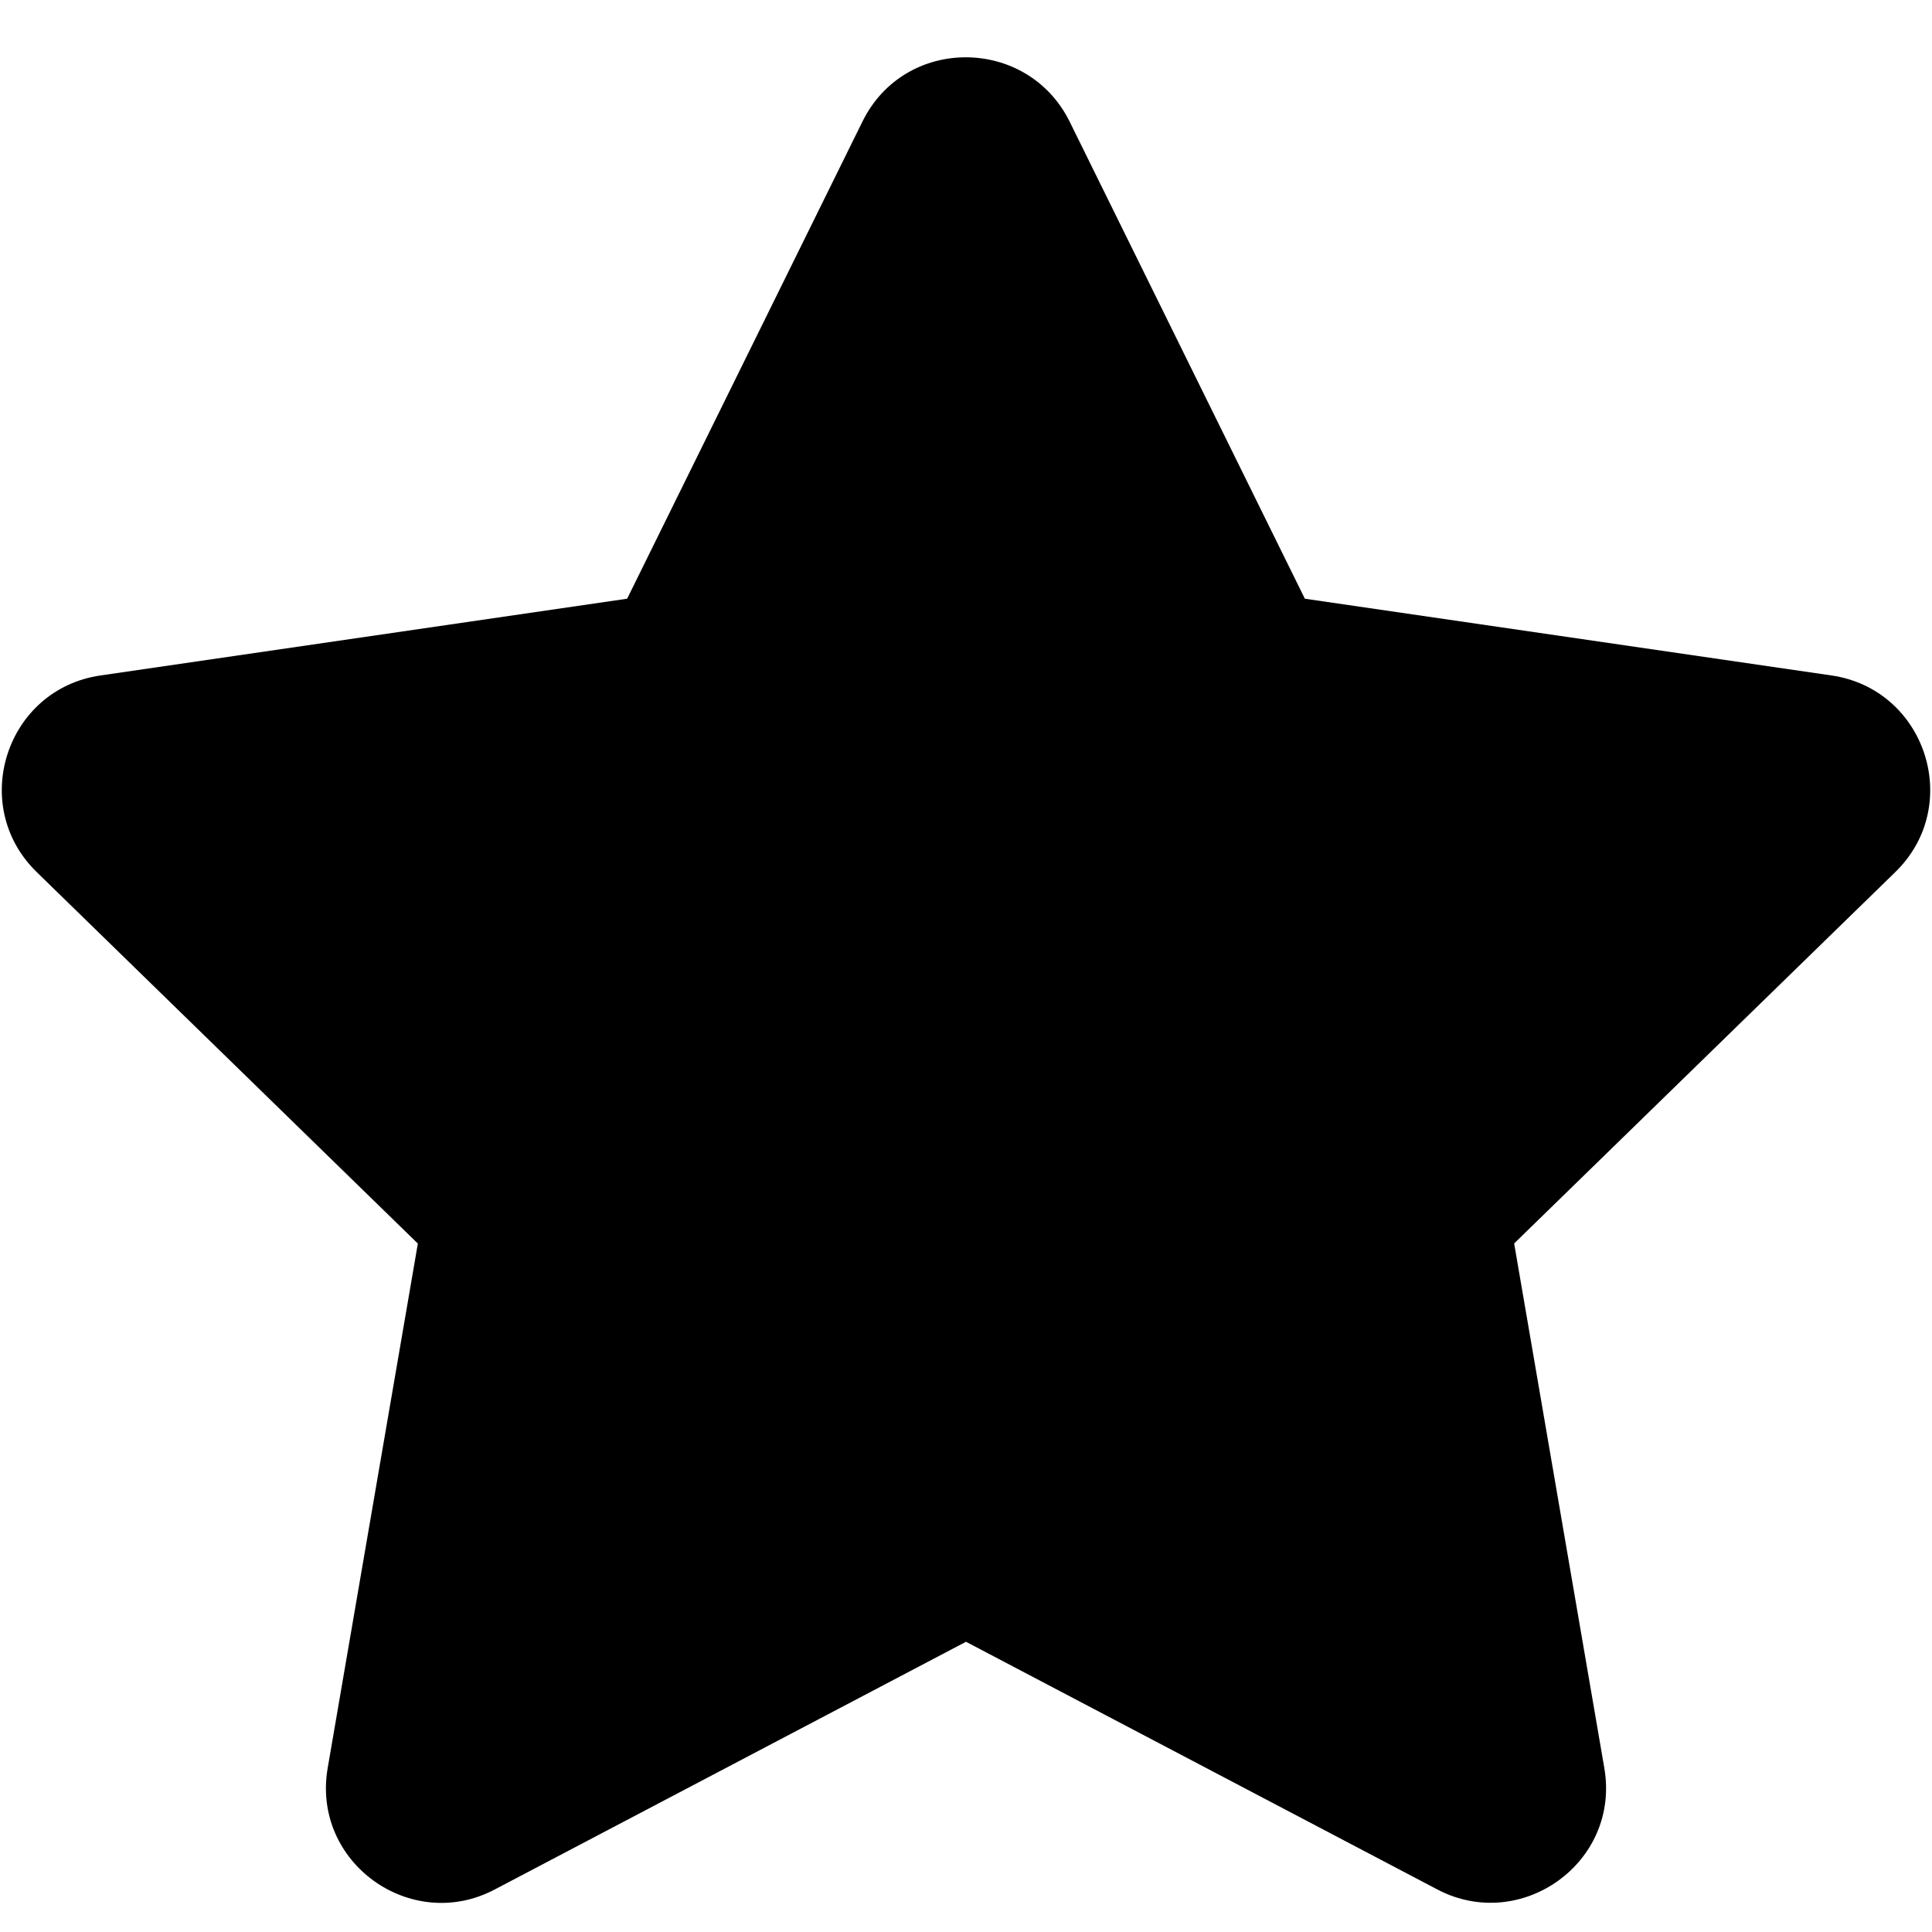
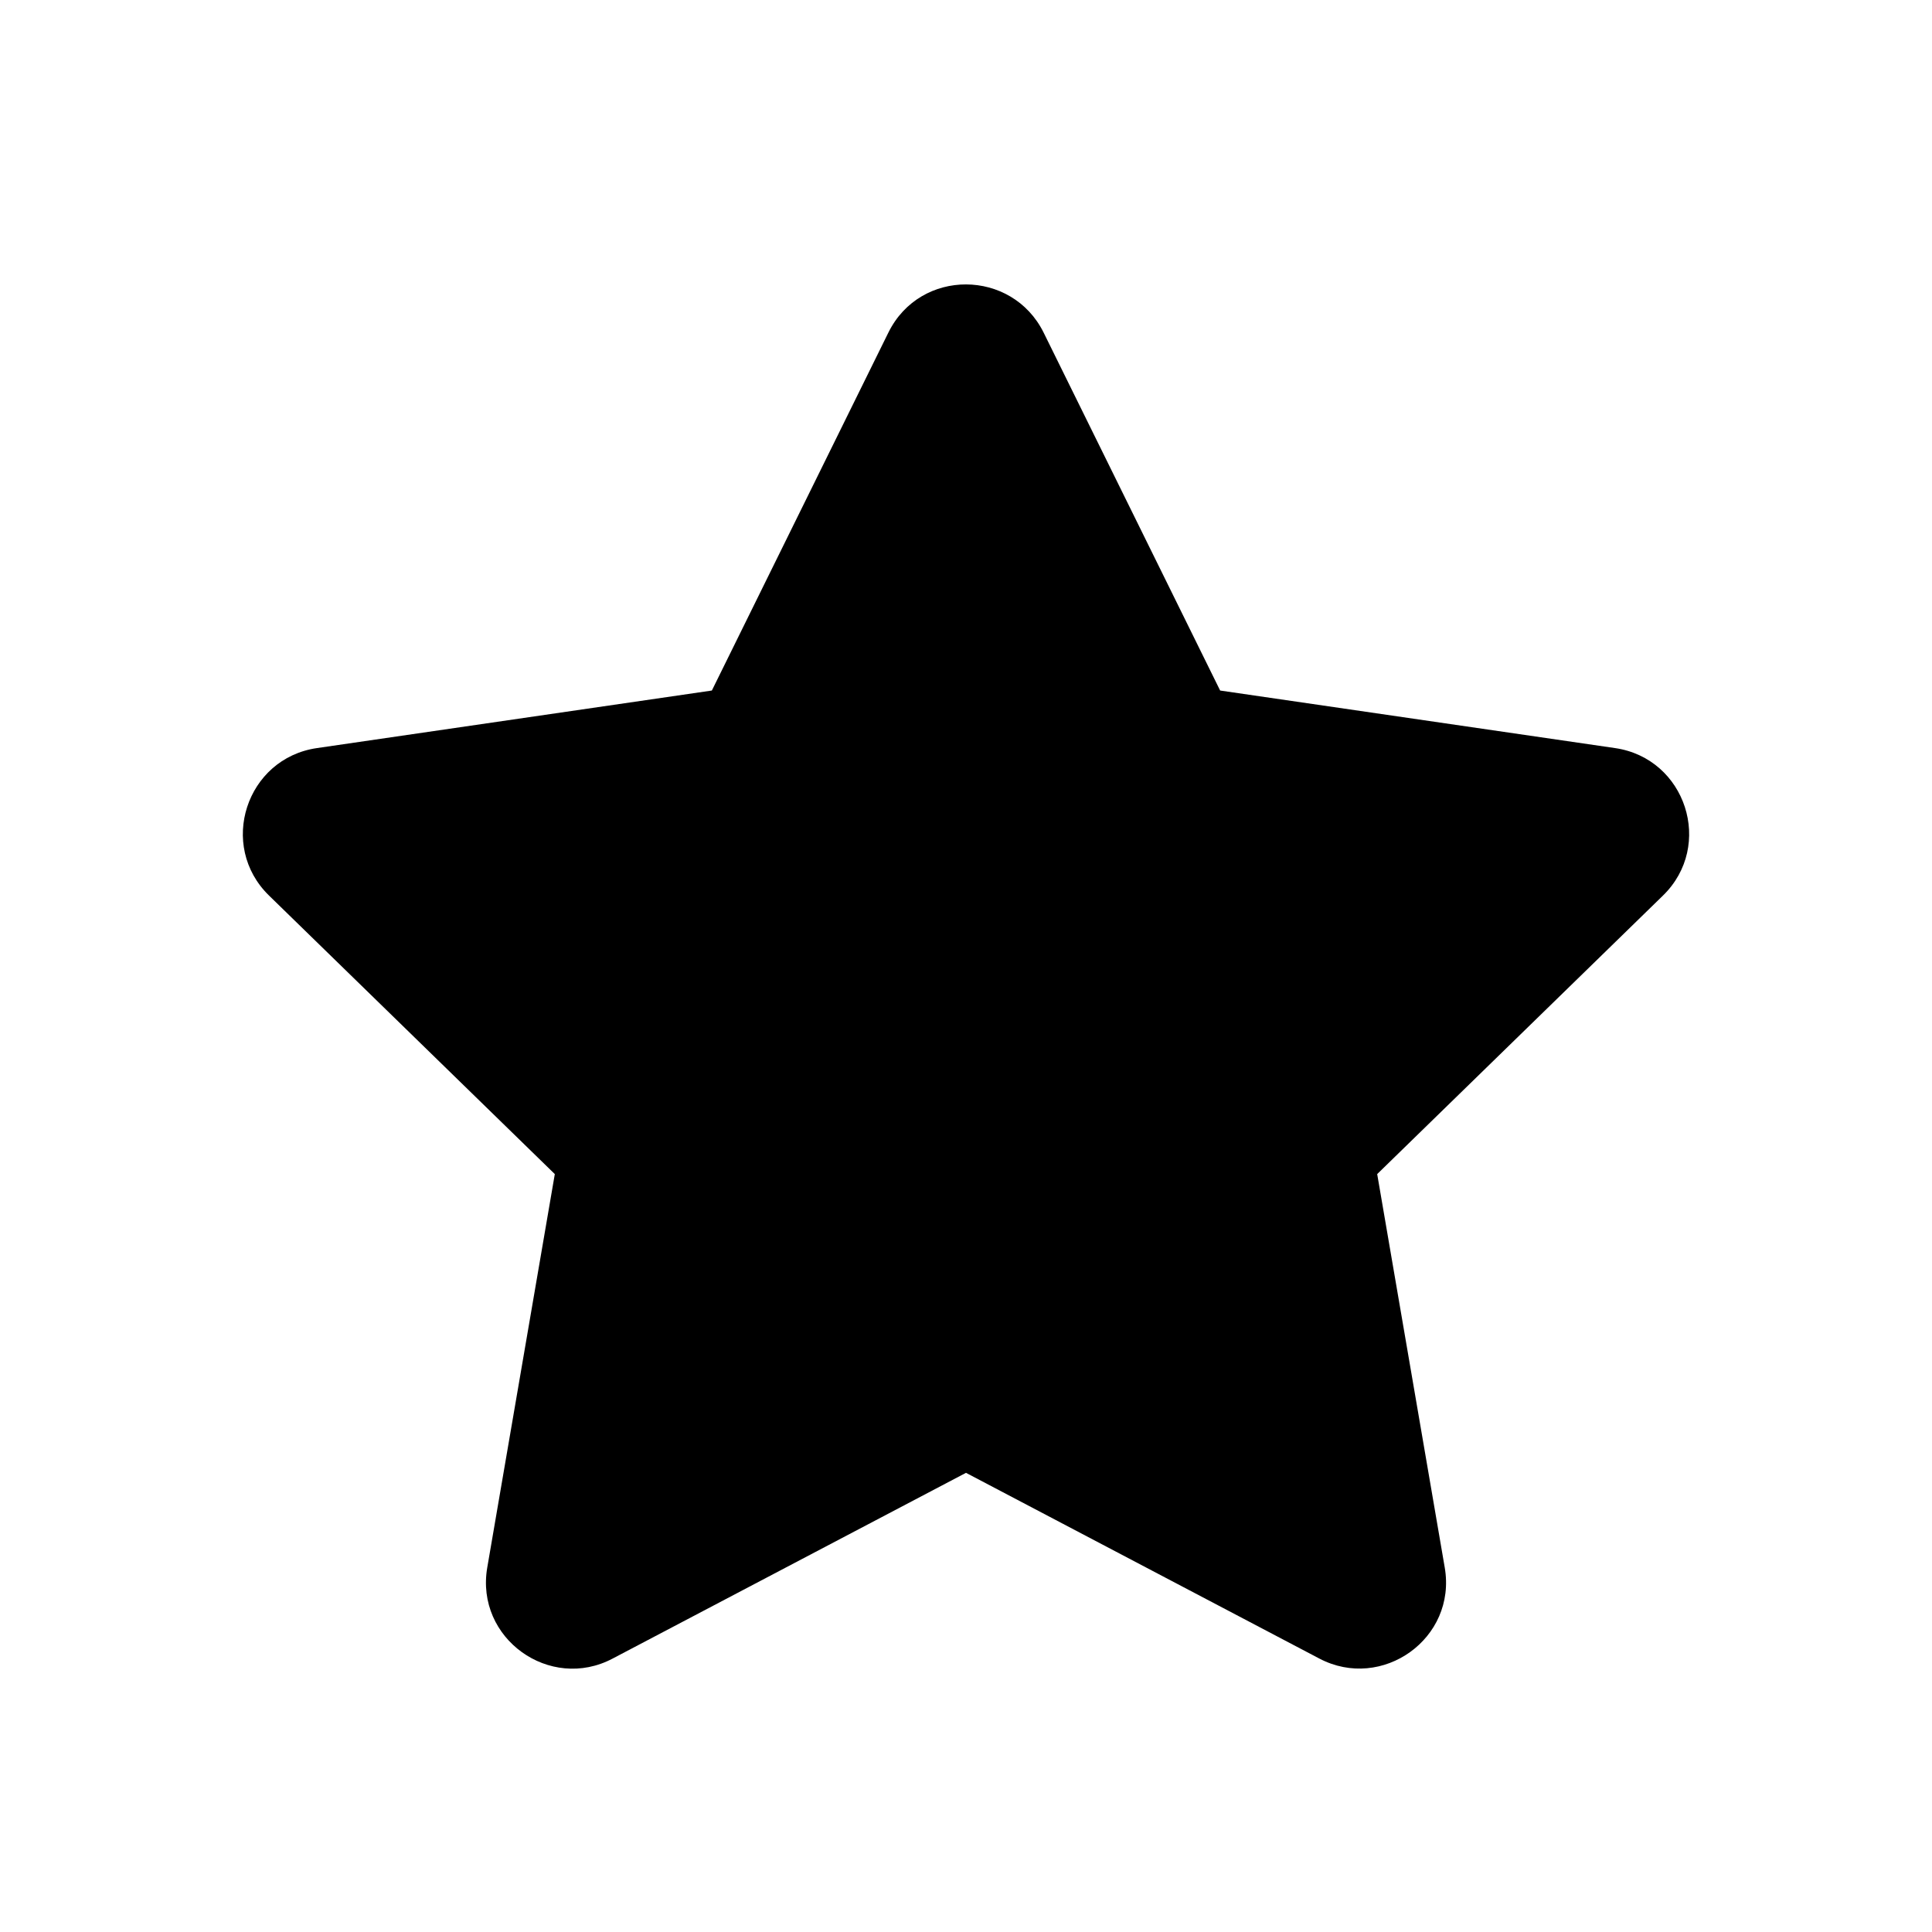
- <svg xmlns="http://www.w3.org/2000/svg" width="18" height="18">
-   <path d="M8.036 1.131L5.843 5.578l-4.906.715C.057 6.42-.296 7.505.343 8.126l3.55 3.46-.84 4.886c-.152.883.779 1.544 1.558 1.131L9 15.296l4.39 2.307c.778.41 1.709-.248 1.557-1.131l-.84-4.887 3.55-3.459c.639-.62.286-1.705-.594-1.833l-4.906-.715L9.964 1.13c-.394-.79-1.532-.8-1.928.001z" />
+ <svg xmlns="http://www.w3.org/2000/svg" width="24px" height="24px" viewBox="0 0 24 24" version="1.1">
+   <defs />
+   <g id="star" stroke="none" stroke-width="1" fill="none" fill-rule="evenodd">
+     <path d="M11.036,4.131 L8.843,8.578 L3.937,9.293 C3.057,9.421 2.704,10.505 3.343,11.126 L6.892,14.585 L6.053,19.472 C5.901,20.355 6.832,21.016 7.611,20.603 L12,18.296 L16.389,20.603 C17.168,21.013 18.099,20.355 17.947,19.472 L17.108,14.585 L20.657,11.126 C21.296,10.505 20.943,9.421 20.063,9.293 L15.157,8.578 L12.964,4.131 C12.571,3.339 11.432,3.329 11.036,4.131 Z" id="Shape" fill="#000000" fill-rule="nonzero" />
+   </g>
</svg>
